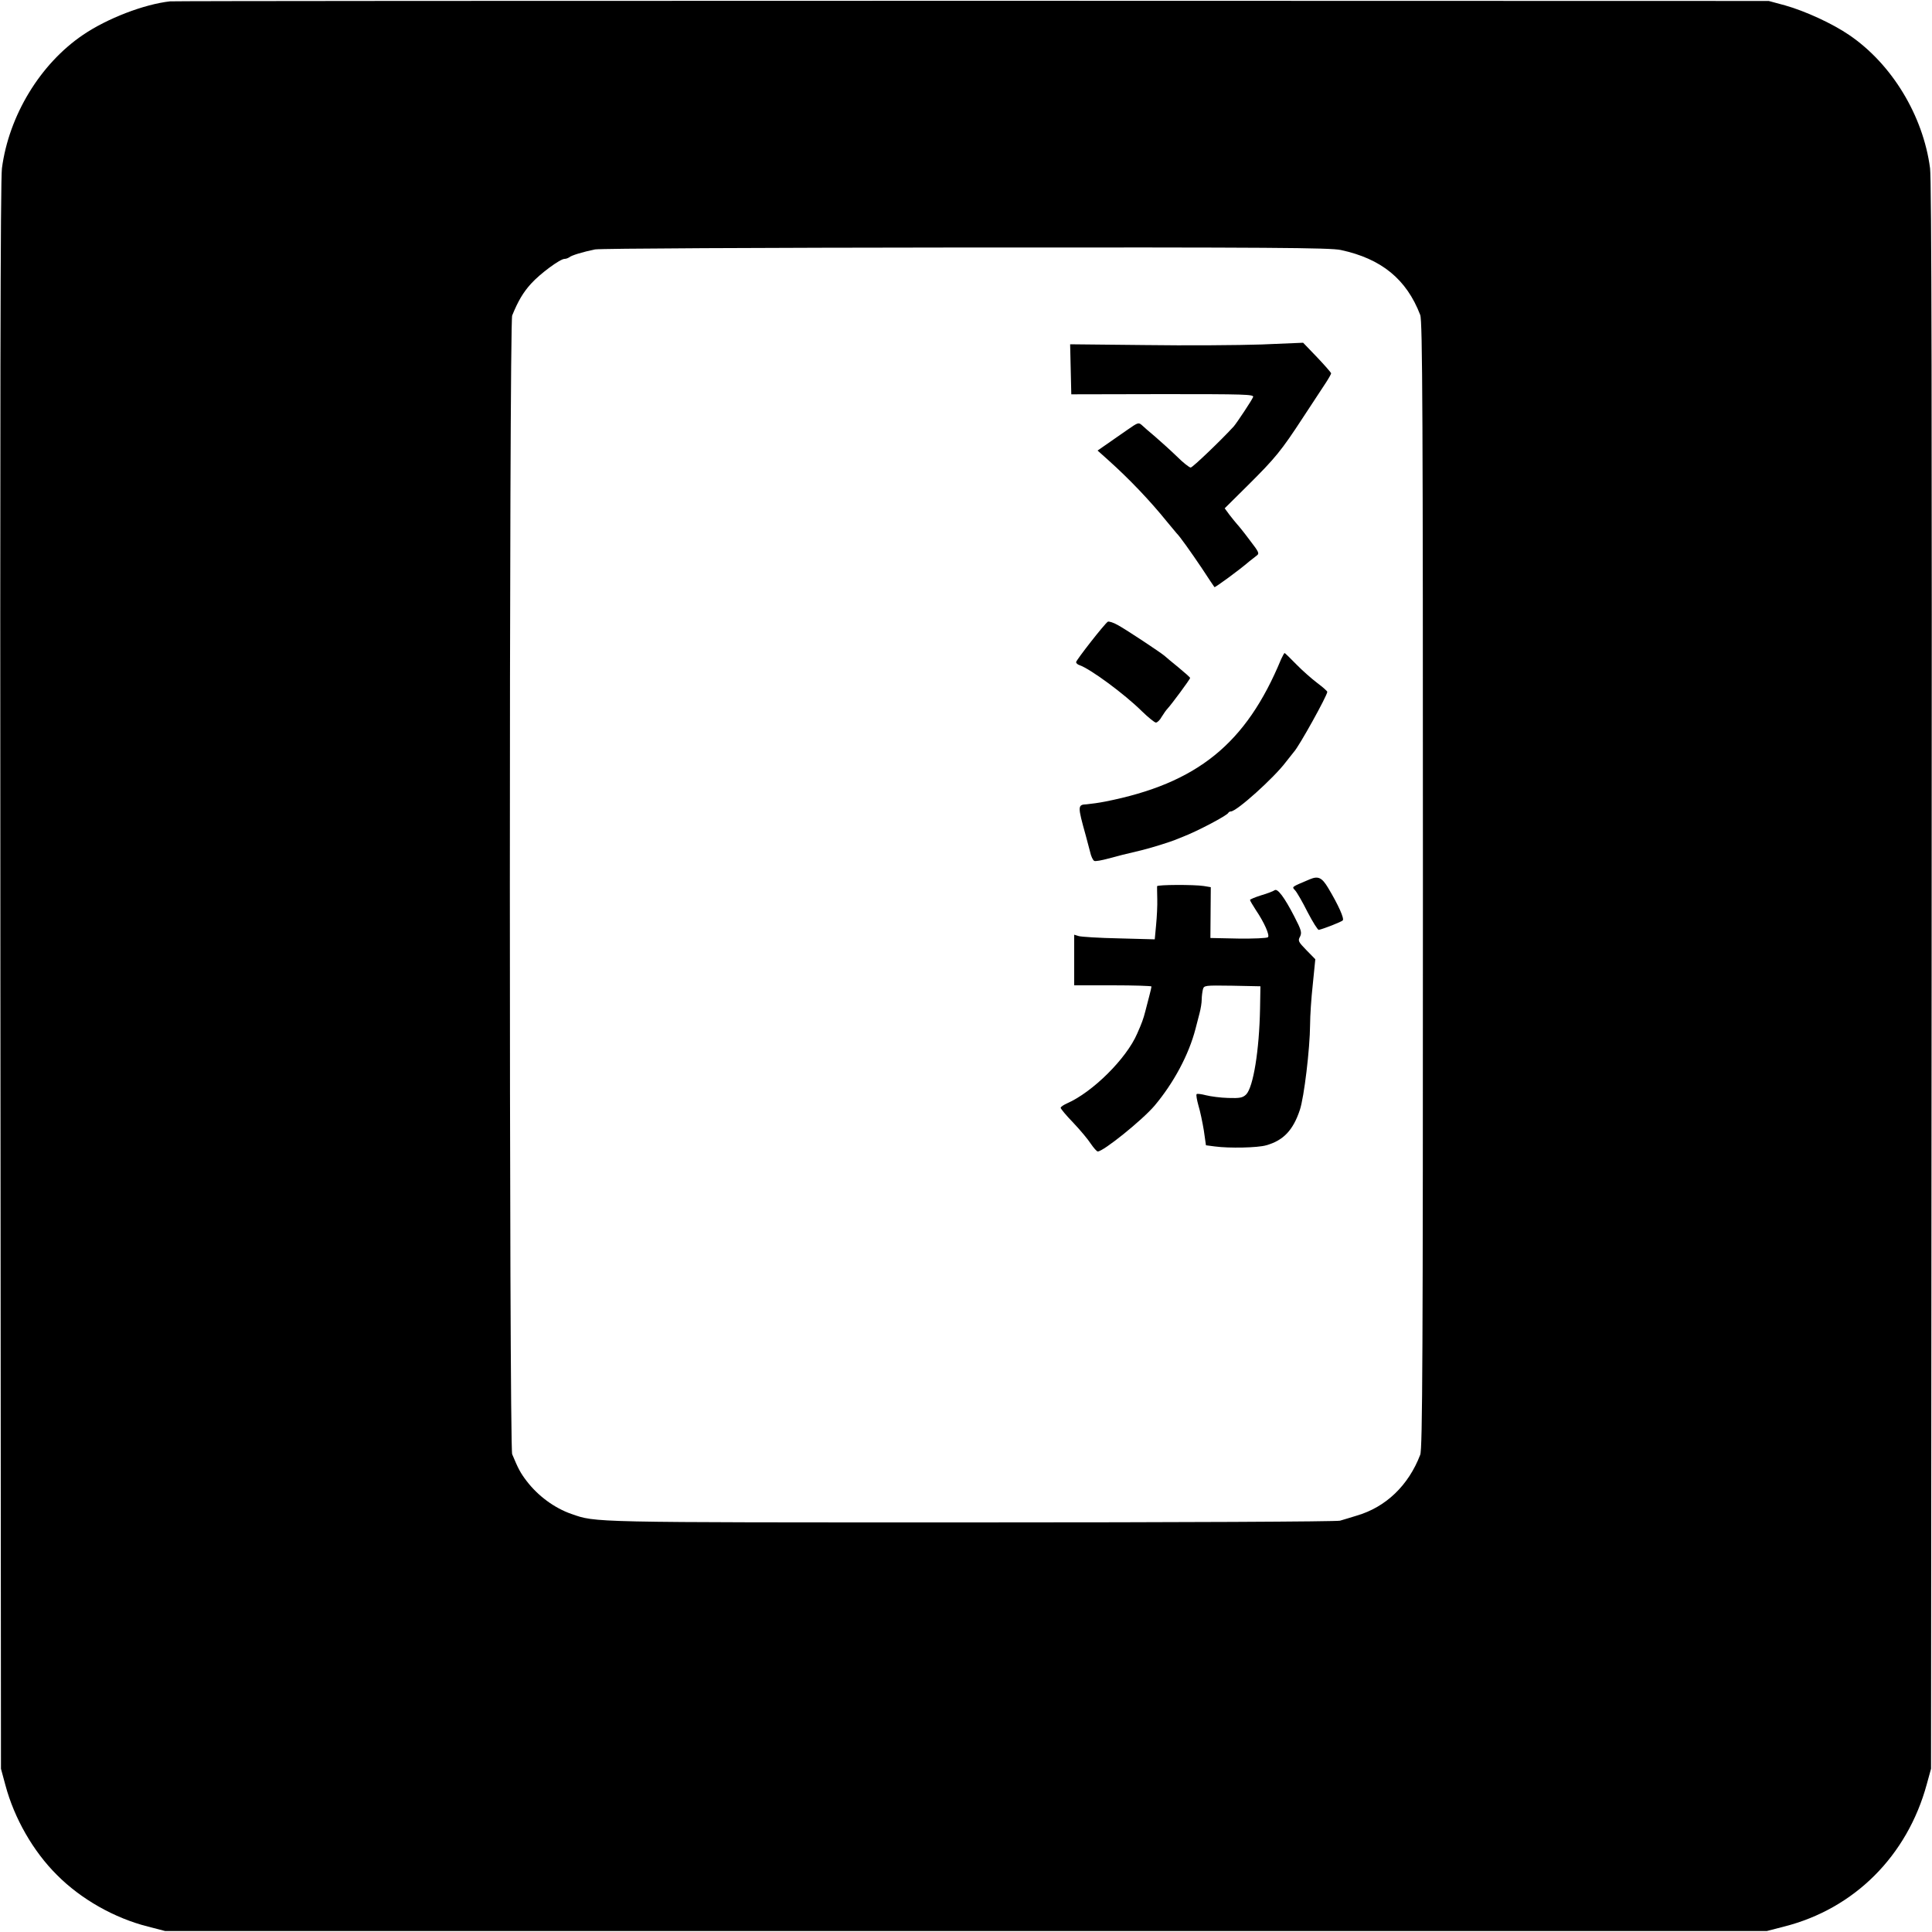
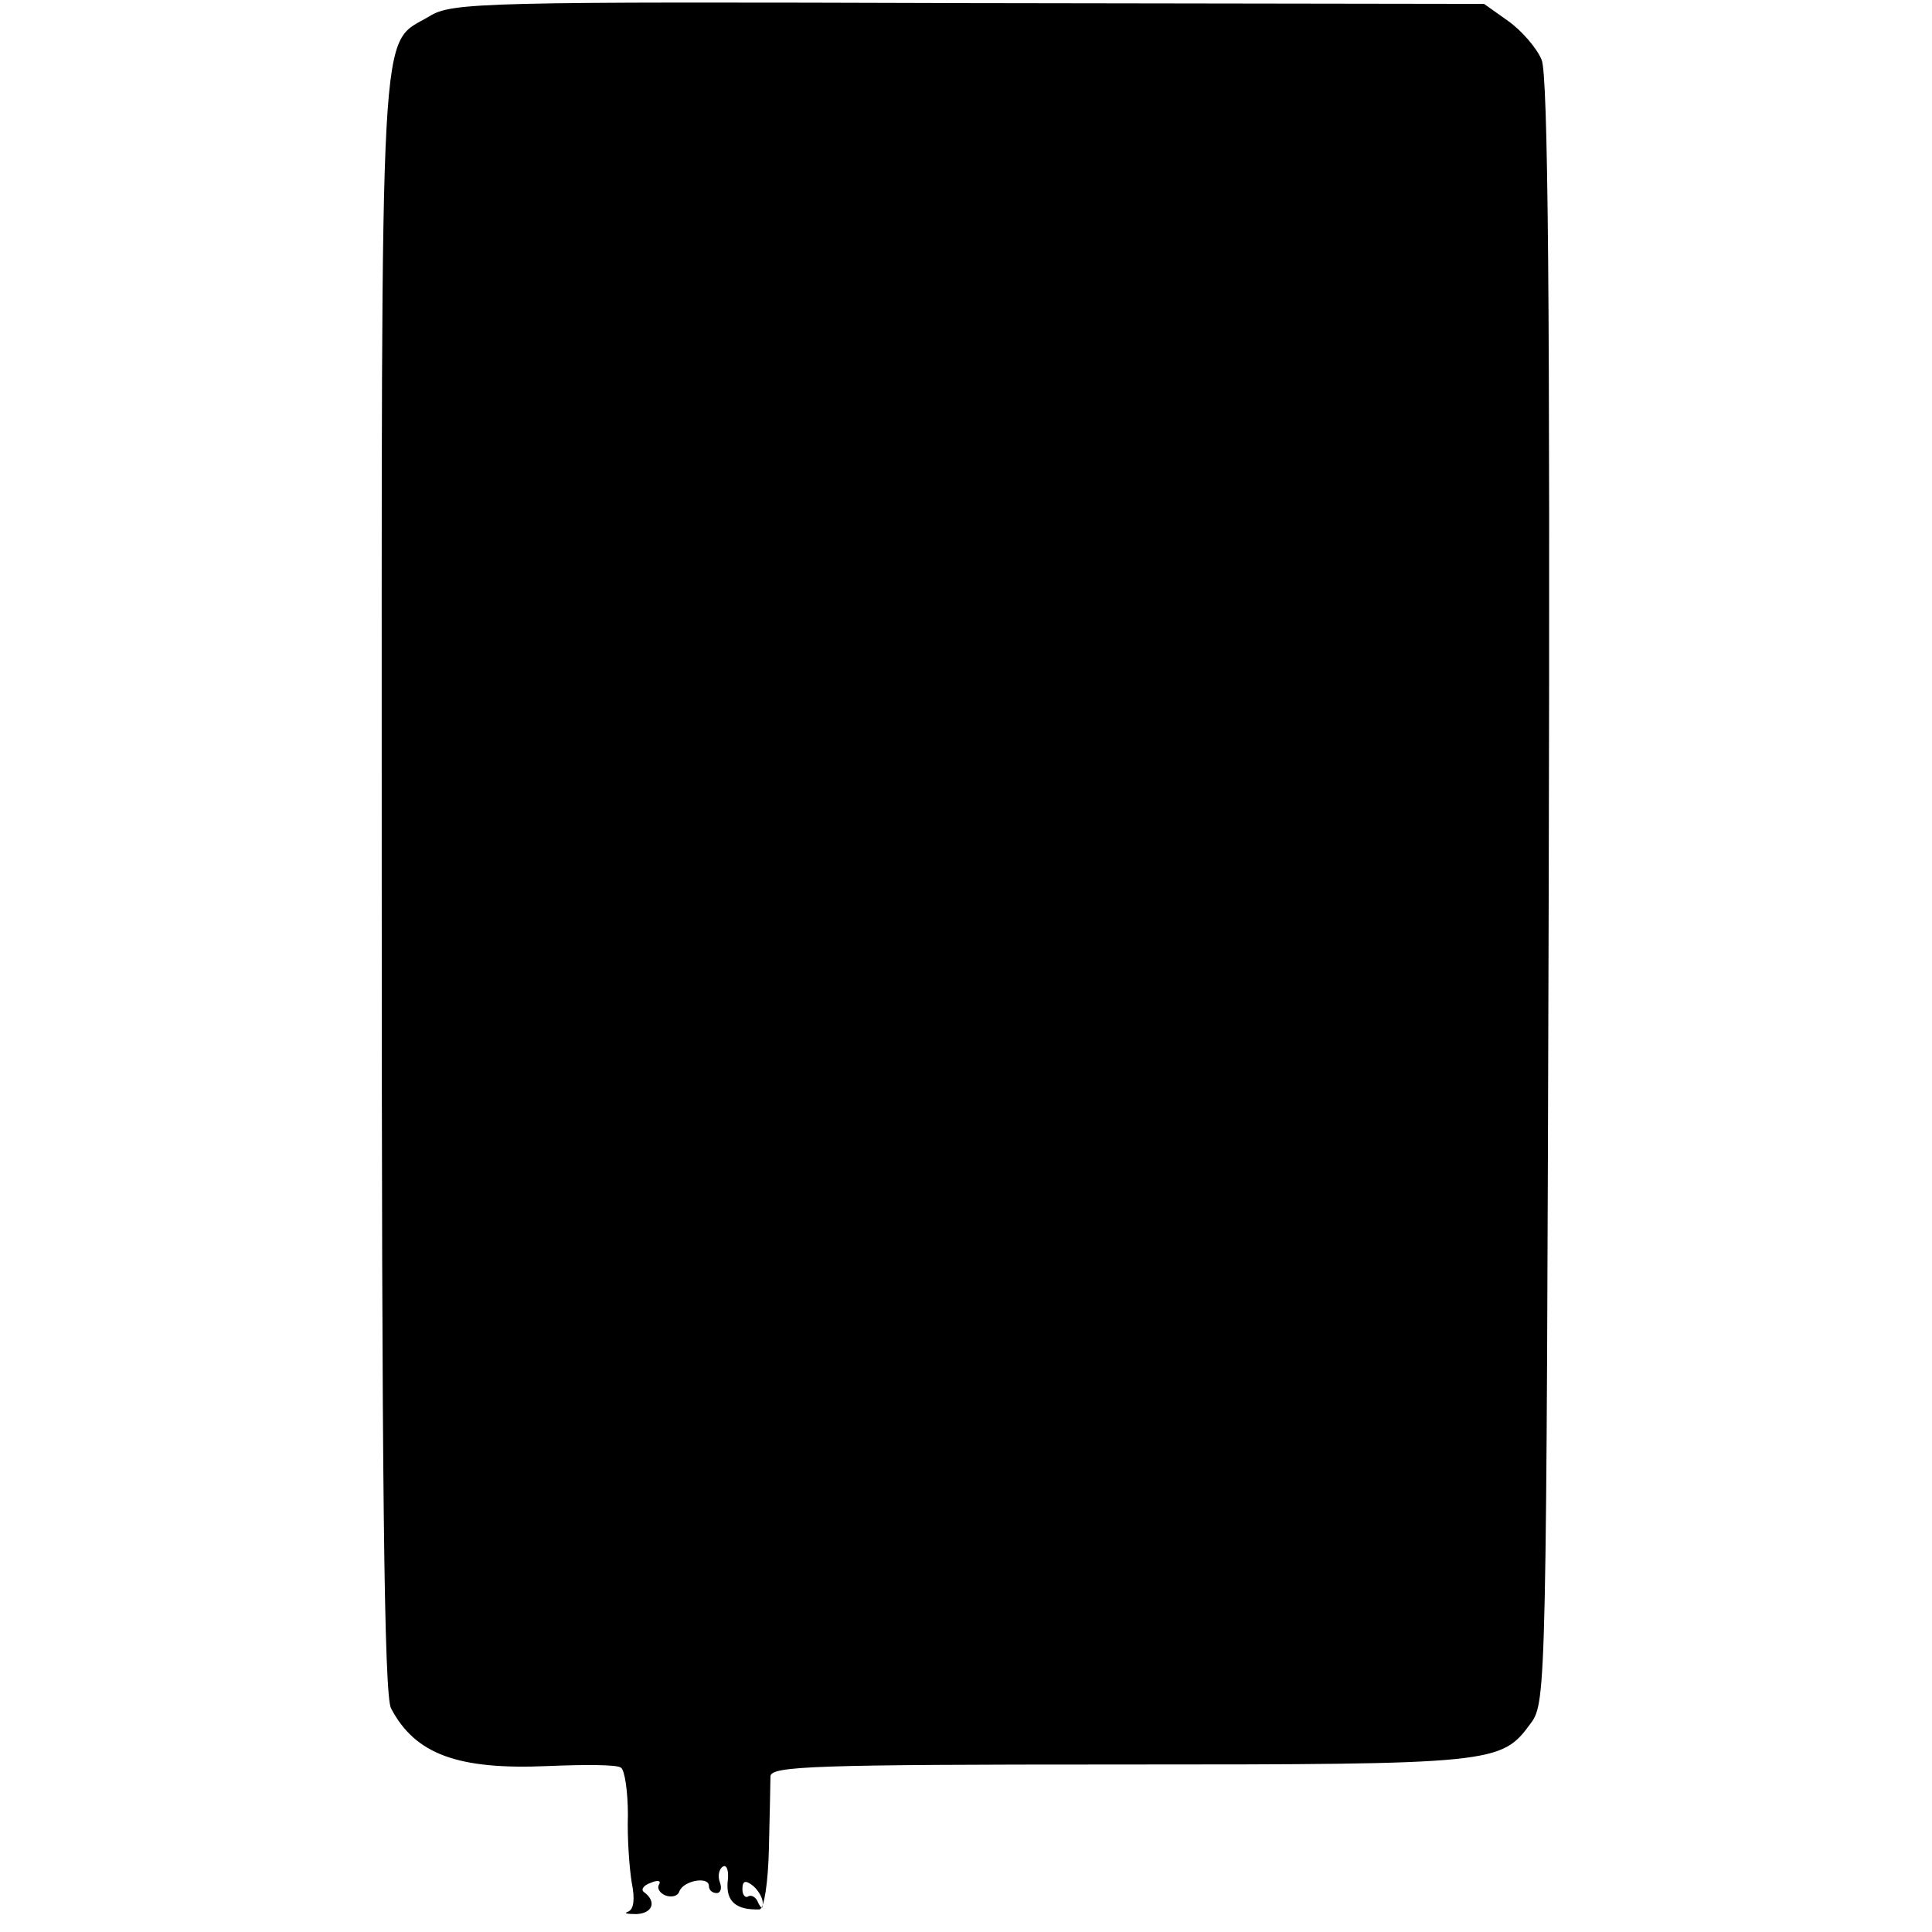
- <svg xmlns="http://www.w3.org/2000/svg" version="1" width="1333.333" height="1333.333" viewBox="0 0 1000 1000">
-   <path d="M88 .7C74.6 2.2 55.5 9.5 42.9 18.1 20.8 33.1 4.6 59.8 1 87.1c-.8 6-1 127.3-.8 418.4l.3 410 2.3 8.5c4.6 17.2 14.4 34.3 26.7 46.5 12.4 12.5 29.7 22.3 47.1 26.7l8.9 2.3h829l8.9-2.3c36.4-9.2 63.8-36.6 73.9-73.7l2.2-8 .3-410c.2-291.1 0-412.4-.8-418.4-3.6-27.3-19.8-54-41.9-69-8.6-5.9-22.8-12.4-33.1-15.3L915.5.5l-412-.1C276.9.4 89.9.5 88 .7zm606 128.7c21 4.5 34 15.1 41.1 33.6 1.2 2.9 1.4 52.4 1.4 295s-.2 292.1-1.4 295c-6.1 15.9-17.8 27.1-32.9 31.5-3.1 1-7 2.1-8.6 2.6-1.7.5-82.9.9-191 .9-198.8 0-193.9.1-206.9-4.4-8.8-3.1-17.2-9.3-23.1-17-3.3-4.3-4.4-6.5-7.5-13.9-1.6-4-1.6-585.4 0-589.4 3-7.4 5.7-12 9.8-16.5 4.6-5.1 15-12.8 17.3-12.8.8 0 1.8-.4 2.4-.8 1.1-1 7-2.8 13.4-4.1 2.6-.5 83.6-.9 192-1 157-.1 188.6.1 194 1.3z" />
-   <path d="M653 178.3c-11.8.4-39 .6-60.3.3l-38.8-.4.3 12.9.3 13 47.4-.1c42.2 0 47.3.1 46.7 1.5-.6 1.6-8.3 13.2-10 15.2-6.3 6.9-21.3 21.3-22.3 21.3-.7 0-3.9-2.5-7-5.6-3.2-3.1-8.3-7.7-11.3-10.3-3-2.5-6.1-5.2-6.8-5.9-1.9-1.7-2.1-1.6-7.7 2.3-2.8 1.9-7.3 5.1-10.2 7.1l-5.2 3.6 5.7 5.1c10.7 9.6 21.4 20.8 30.2 31.7 2.5 3 4.7 5.7 5 6 1.6 1.5 7.4 9.7 13 18 3.4 5.2 6.4 9.7 6.6 9.9.3.3 12.8-8.8 18-13.3 1-.8 2.7-2.1 3.7-2.9 1.7-1.2 1.5-1.7-3.5-8.2-2.9-3.9-5.9-7.6-6.6-8.3-.7-.8-2.4-2.9-3.8-4.7l-2.5-3.4 11.9-11.8c14.4-14.3 17.4-18 28.7-35.3 4.9-7.4 10.1-15.4 11.7-17.8 1.5-2.3 2.8-4.6 2.8-5-.1-.4-3.3-4.1-7.3-8.3l-7.2-7.5-21.5.9zM573.4 321.8c-1.8 1.2-16.4 19.9-16.4 20.9 0 .6.8 1.3 1.8 1.6 5.5 1.9 23.1 14.8 32.2 23.8 3.3 3.2 6.6 5.9 7.3 5.9.7 0 2.1-1.3 3-3 1-1.6 2.3-3.5 3-4.2 1.9-2 11.7-15.2 11.7-15.9 0-.3-2.7-2.7-6.1-5.5-3.3-2.7-6.6-5.4-7.2-6-2-1.7-19.3-13.2-24-15.8-2.4-1.4-4.8-2.1-5.3-1.8zM663.1 341.2C645 385 619.7 405.5 572 414.9c-3 .6-7.3 1.2-9.5 1.4-4.8.2-4.8.8-.5 16.2.6 2.2 1.6 5.9 2.2 8.3.5 2.4 1.5 4.5 2.2 4.8.7.3 3.9-.3 7.2-1.2 5.6-1.5 8.6-2.3 17.2-4.3 4.2-1 13.6-3.9 17-5.2 1.2-.5 3.2-1.3 4.5-1.8 7.5-2.9 22.9-11 23.5-12.4.2-.4.8-.7 1.3-.7 3 0 22.3-17.4 28.4-25.5 1.7-2.2 3.6-4.6 4.2-5.3 2.6-2.7 17.3-29.2 17.3-31.1 0-.4-2.4-2.5-5.2-4.6-2.9-2.2-7.8-6.5-10.9-9.7-3.1-3.2-5.8-5.8-6-5.8-.2 0-1 1.5-1.8 3.2zM678 455.1c-9.9 4.2-9.4 3.8-7.6 5.8.9 1 3.8 6 6.4 11.2 2.7 5.2 5.3 9.3 5.8 9.2 2.7-.6 11.6-4.1 12.4-4.9.9-.9-2.2-7.9-7.6-16.9-3.2-5.3-5.1-6.2-9.4-4.4zM598.9 458.7c0 .5 0 3.4.1 6.7.1 3.2-.2 9.2-.6 13.3l-.7 7.5-18.6-.5c-10.2-.2-19.6-.8-20.8-1.2l-2.3-.7V510h20c11 0 20 .3 20 .6 0 .4-.5 2.5-1.1 4.8-.6 2.2-1.5 5.9-2.1 8.1-1 3.9-1.8 6.1-4.2 11.5-5.6 13-23.1 30.3-36.3 36.1-1.8.8-3.3 1.8-3.3 2.3 0 .5 2.9 4 6.5 7.7 3.6 3.8 7.7 8.7 9.1 10.9 1.5 2.2 3.1 4 3.6 4 2.9 0 23-16.2 29.4-23.7 9.9-11.8 17.7-26.3 21.2-39.8.6-2.2 1.5-5.9 2.1-8.1.6-2.3 1.1-5.4 1.1-7 0-1.6.3-3.9.6-5.2.6-2.2.8-2.2 15.2-2l14.6.3-.2 11.5c-.4 21.7-3.5 40.7-7.2 44.5-1.8 1.7-3.2 2-9.3 1.8-4-.1-9.1-.8-11.5-1.4-2.3-.6-4.5-.9-4.8-.6-.4.3.1 3 .9 5.9.9 2.9 2.1 8.7 2.8 12.9l1.1 7.7 4.6.6c7.4 1 22.2.7 26.6-.6 8.9-2.5 13.9-7.8 17.4-18.3 2.2-6.6 5.2-31.5 5.3-44.2 0-4.3.6-13.7 1.4-20.8l1.3-13-4.6-4.7c-4.2-4.3-4.5-4.9-3.3-7 1-2.1.7-3.3-2.9-10.3-5.2-10.1-8.8-14.9-10.3-13.7-.7.5-3.8 1.7-6.9 2.6-3.2 1-5.8 2.1-5.8 2.4 0 .4 1.4 2.7 3 5.2 4.4 6.5 7.3 13.1 6.3 14.1-.5.5-7.4.8-15.4.7l-14.4-.3.1-13.1.1-13.2-3.6-.6c-5.2-.8-24.1-.7-24.2.1z" />
+ <svg xmlns="http://www.w3.org/2000/svg" version="1.0" width="248pt" height="248pt" viewBox="0 0 248 248" preserveAspectRatio="xMidYMid meet">
+   <g transform="translate(0,248) scale(0.1,-0.1)" fill="#000000" stroke="none">
+     <path d="M551 2459 c-65 -39 -61 27 -61 -1114 0 -765 3 -1042 12 -1058 31 -59 86 -79 201 -74 47 2 89 2 94 -2 5 -3 9 -31 9 -61 -1 -30 2 -69 5 -87 4 -20 3 -34 -5 -37 -6 -2 -1 -3 11 -3 21 1 26 16 10 28 -5 3 -1 9 8 12 9 4 14 3 11 -2 -3 -5 1 -11 8 -14 8 -3 16 -1 18 5 5 14 38 20 38 7 0 -5 4 -9 10 -9 5 0 7 6 4 14 -3 8 -1 17 4 20 5 3 8 -6 6 -20 -2 -25 11 -36 41 -35 6 1 11 35 12 78 1 43 2 85 2 93 1 13 57 15 449 15 482 0 489 1 527 53 20 27 20 45 23 1067 2 765 -1 1047 -9 1068 -6 15 -26 38 -43 50 l-31 22 -662 1 c-626 2 -663 1 -692 -17z m428 -2423 c0 -7 -2 -6 -6 2 -2 6 -8 10 -12 8 -4 -3 -8 1 -8 9 0 11 4 12 14 4 7 -6 13 -17 12 -23z" />
+   </g>
</svg>
